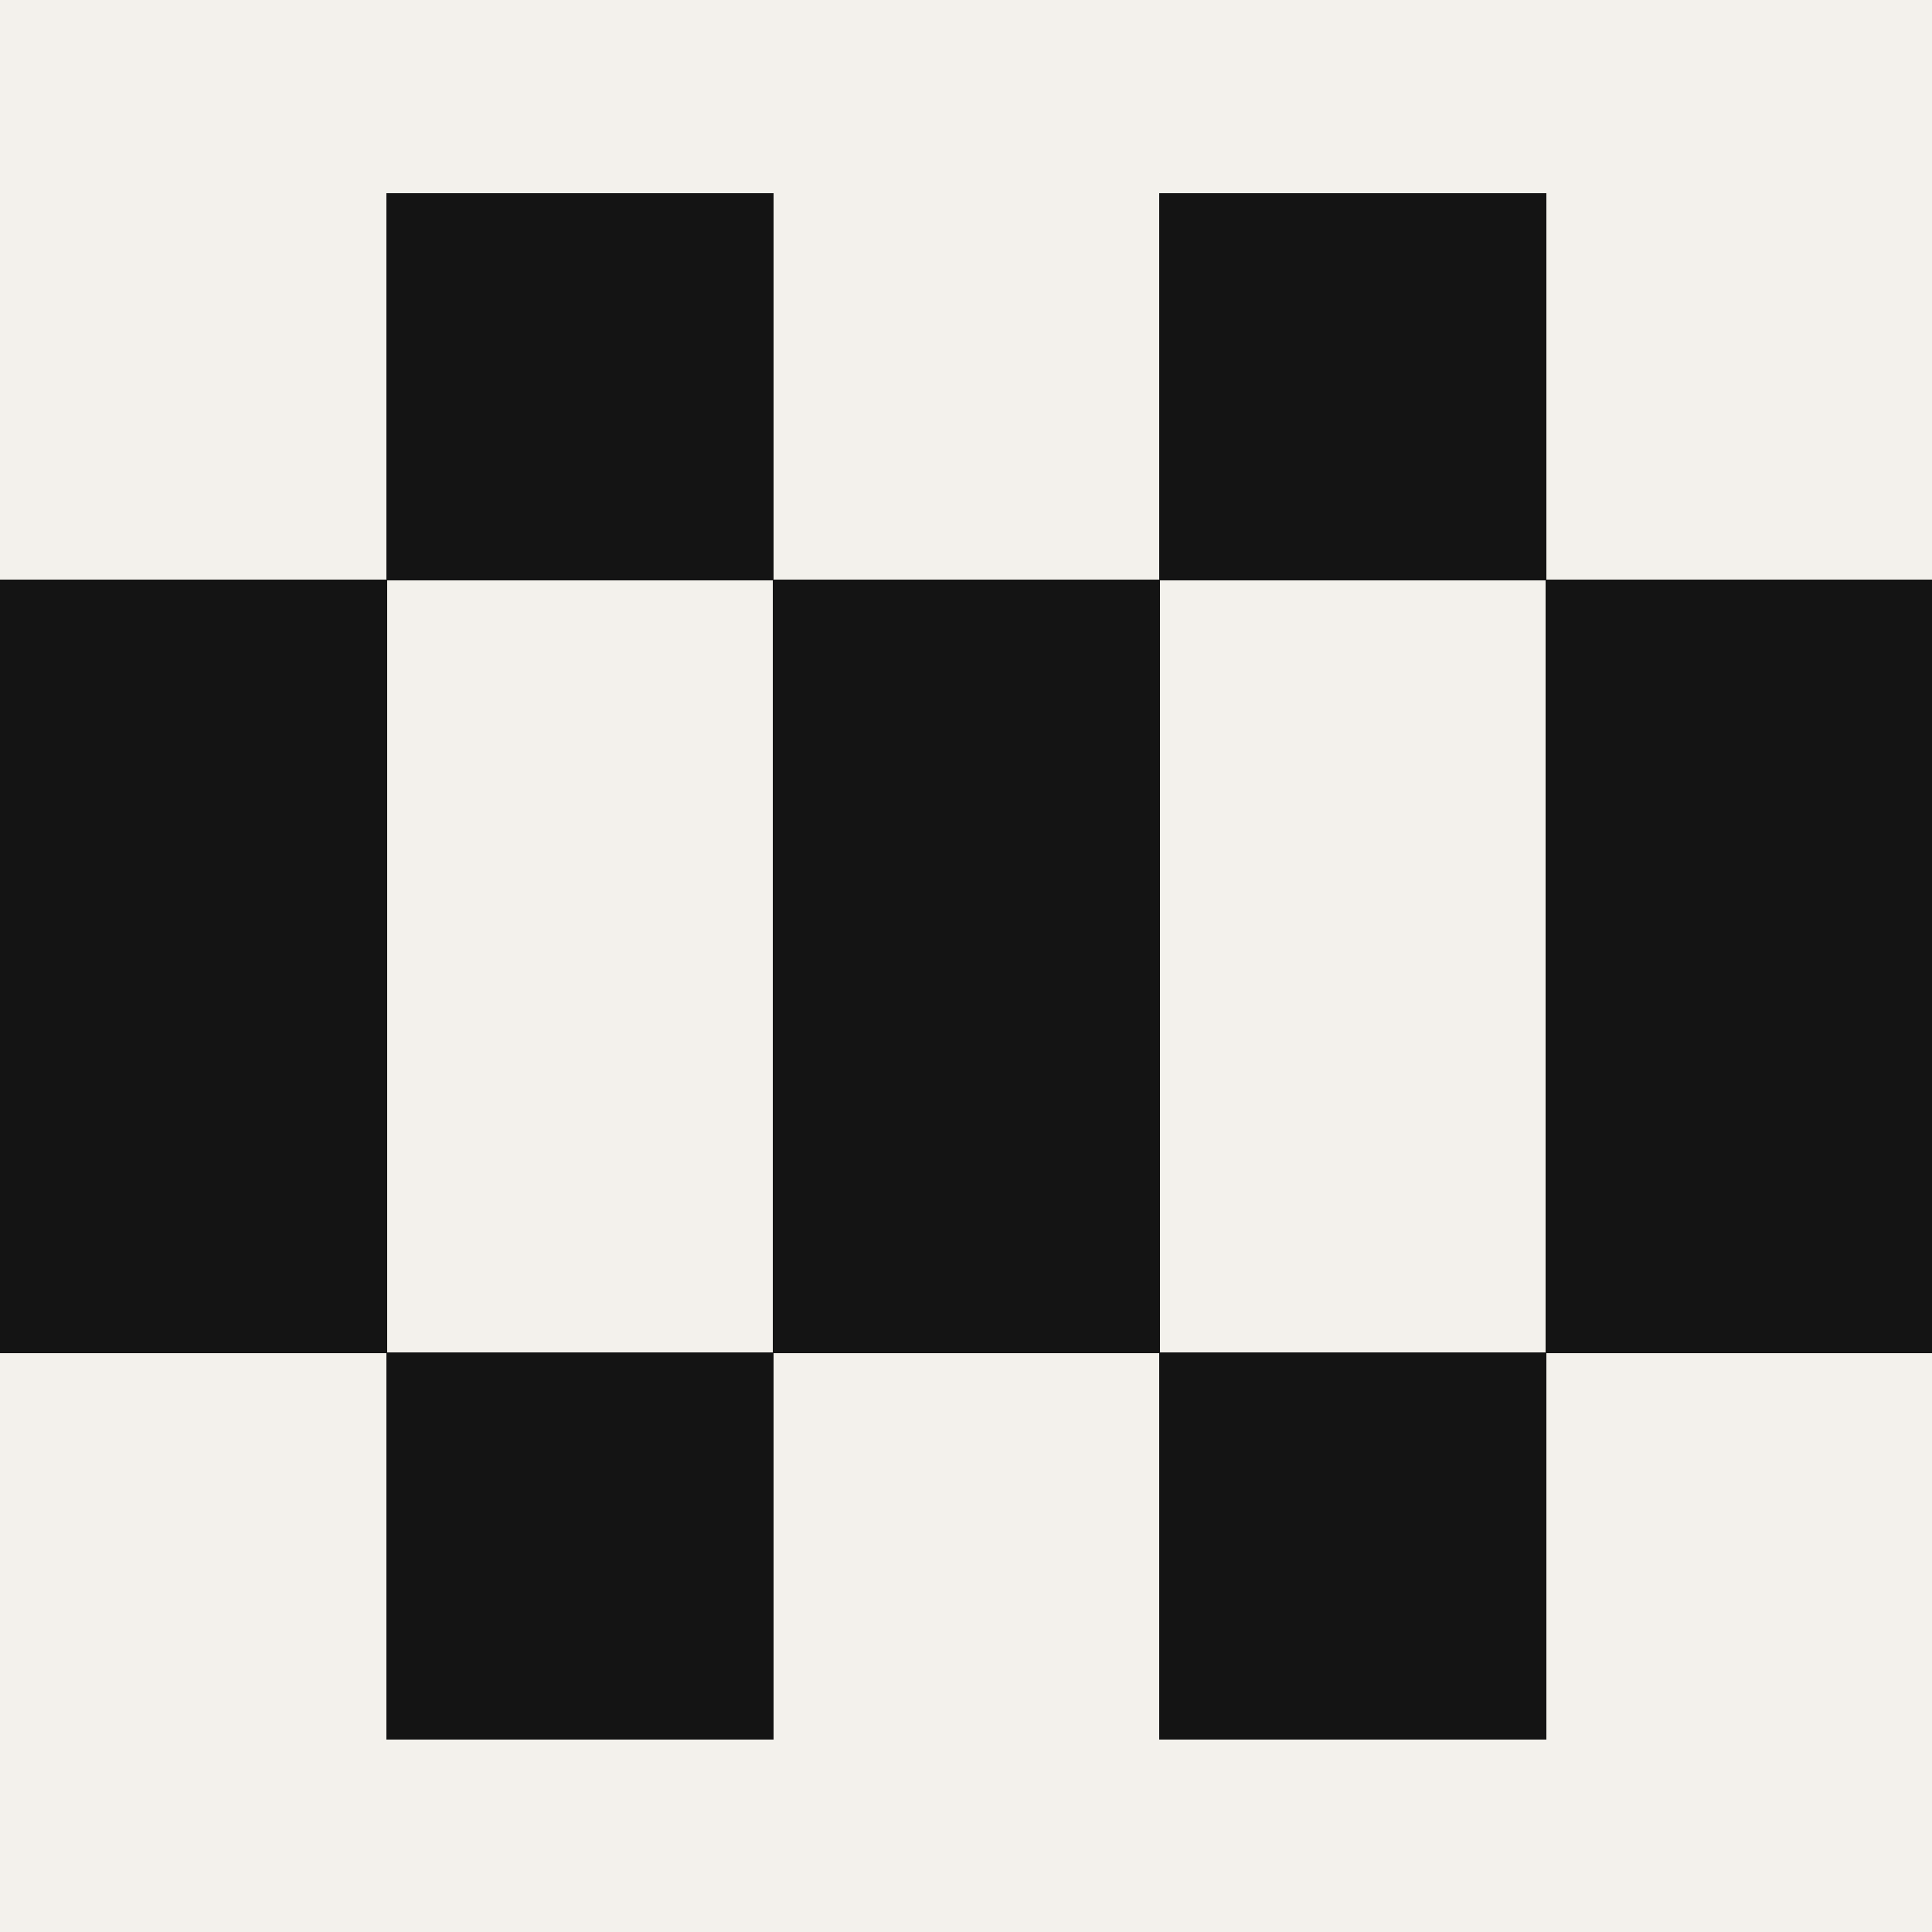
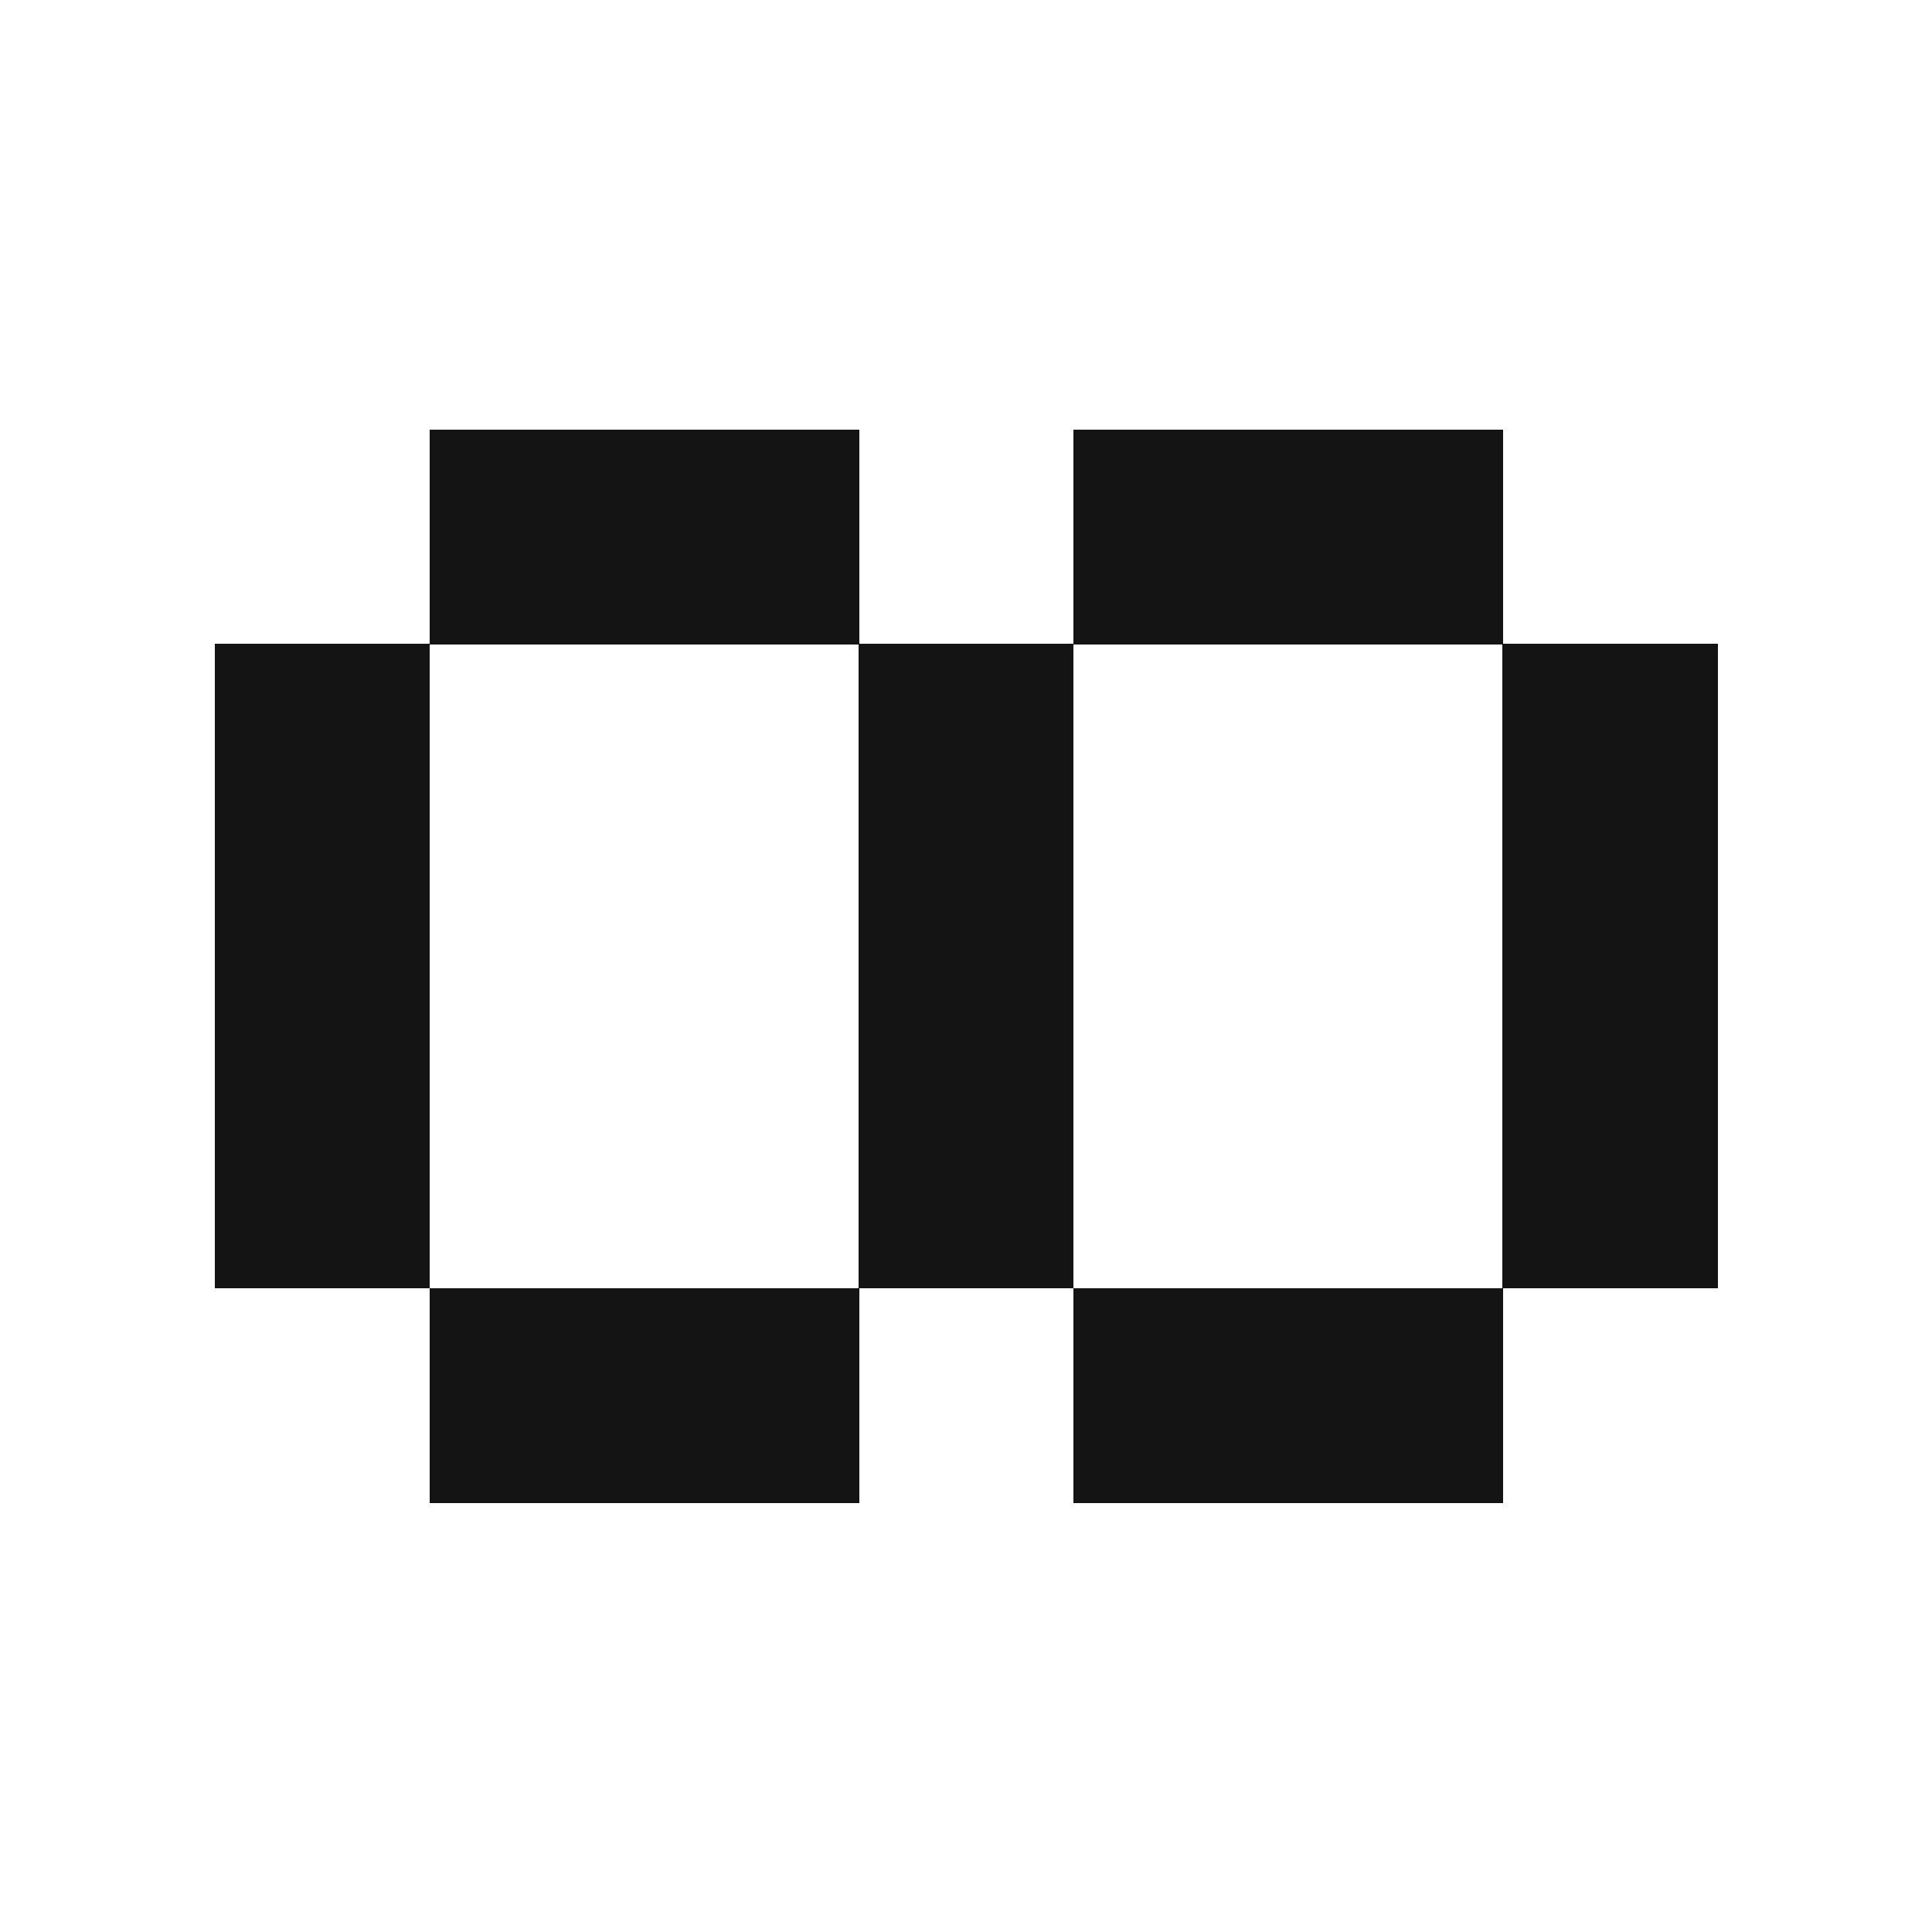
- <svg xmlns="http://www.w3.org/2000/svg" viewBox="0 0 5 5" shape-rendering="crispEdges">
-   <rect width="5" height="5" fill="#f3f1ec" />
+ <svg xmlns="http://www.w3.org/2000/svg" viewBox="0 0 9 9" shape-rendering="crispEdges">
+   <rect width="9" height="9" fill="#ffffff" />
  <g fill="#141414">
-     <rect x="1" y="0.5" width="1.002" height="1.002" />
-     <rect x="3" y="0.5" width="1.002" height="1.002" />
-     <rect x="0" y="1.5" width="1.002" height="1.002" />
-     <rect x="2" y="1.5" width="1.002" height="1.002" />
-     <rect x="4" y="1.5" width="1.002" height="1.002" />
-     <rect x="0" y="2.5" width="1.002" height="1.002" />
-     <rect x="2" y="2.5" width="1.002" height="1.002" />
-     <rect x="4" y="2.5" width="1.002" height="1.002" />
-     <rect x="1" y="3.5" width="1.002" height="1.002" />
-     <rect x="3" y="3.5" width="1.002" height="1.002" />
+     <rect x="2" y="2" width="1.002" height="1.002" />
+     <rect x="3" y="2" width="1.002" height="1.002" />
+     <rect x="5" y="2" width="1.002" height="1.002" />
+     <rect x="6" y="2" width="1.002" height="1.002" />
+     <rect x="1" y="3" width="1.002" height="1.002" />
+     <rect x="4" y="3" width="1.002" height="1.002" />
+     <rect x="7" y="3" width="1.002" height="1.002" />
+     <rect x="1" y="4" width="1.002" height="1.002" />
+     <rect x="4" y="4" width="1.002" height="1.002" />
+     <rect x="7" y="4" width="1.002" height="1.002" />
+     <rect x="1" y="5" width="1.002" height="1.002" />
+     <rect x="4" y="5" width="1.002" height="1.002" />
+     <rect x="7" y="5" width="1.002" height="1.002" />
+     <rect x="2" y="6" width="1.002" height="1.002" />
+     <rect x="3" y="6" width="1.002" height="1.002" />
+     <rect x="5" y="6" width="1.002" height="1.002" />
+     <rect x="6" y="6" width="1.002" height="1.002" />
  </g>
</svg>
